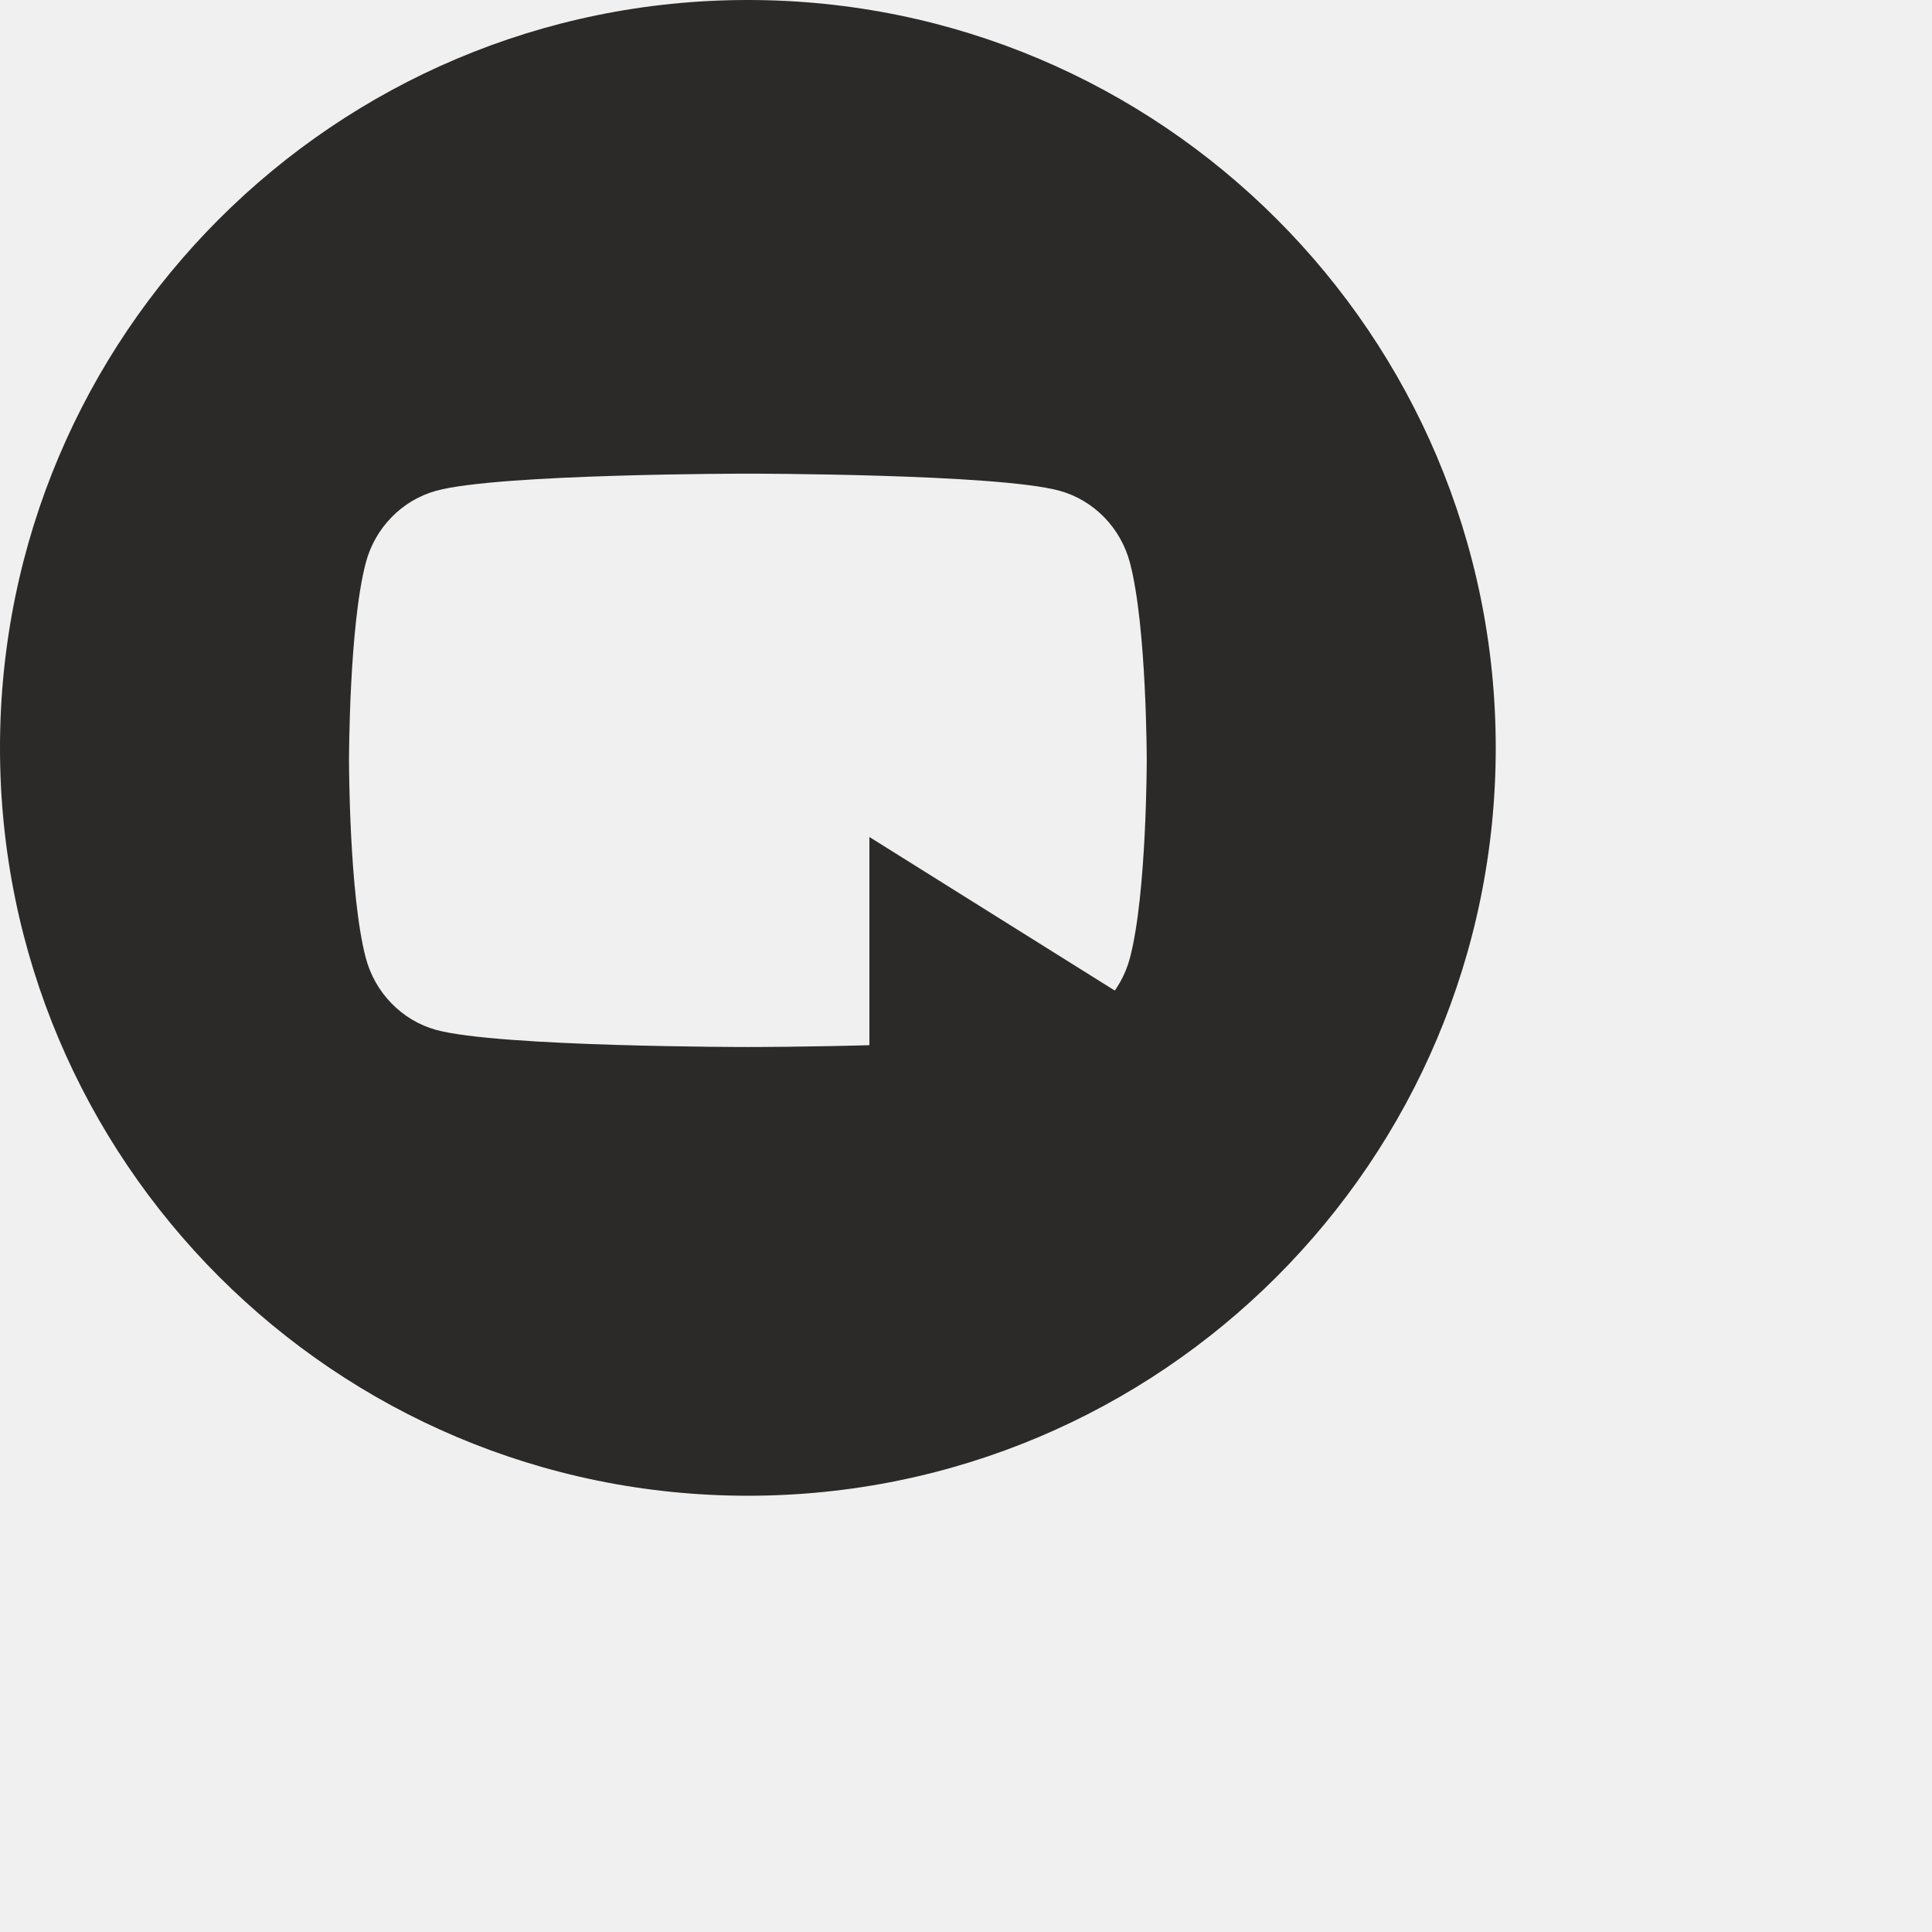
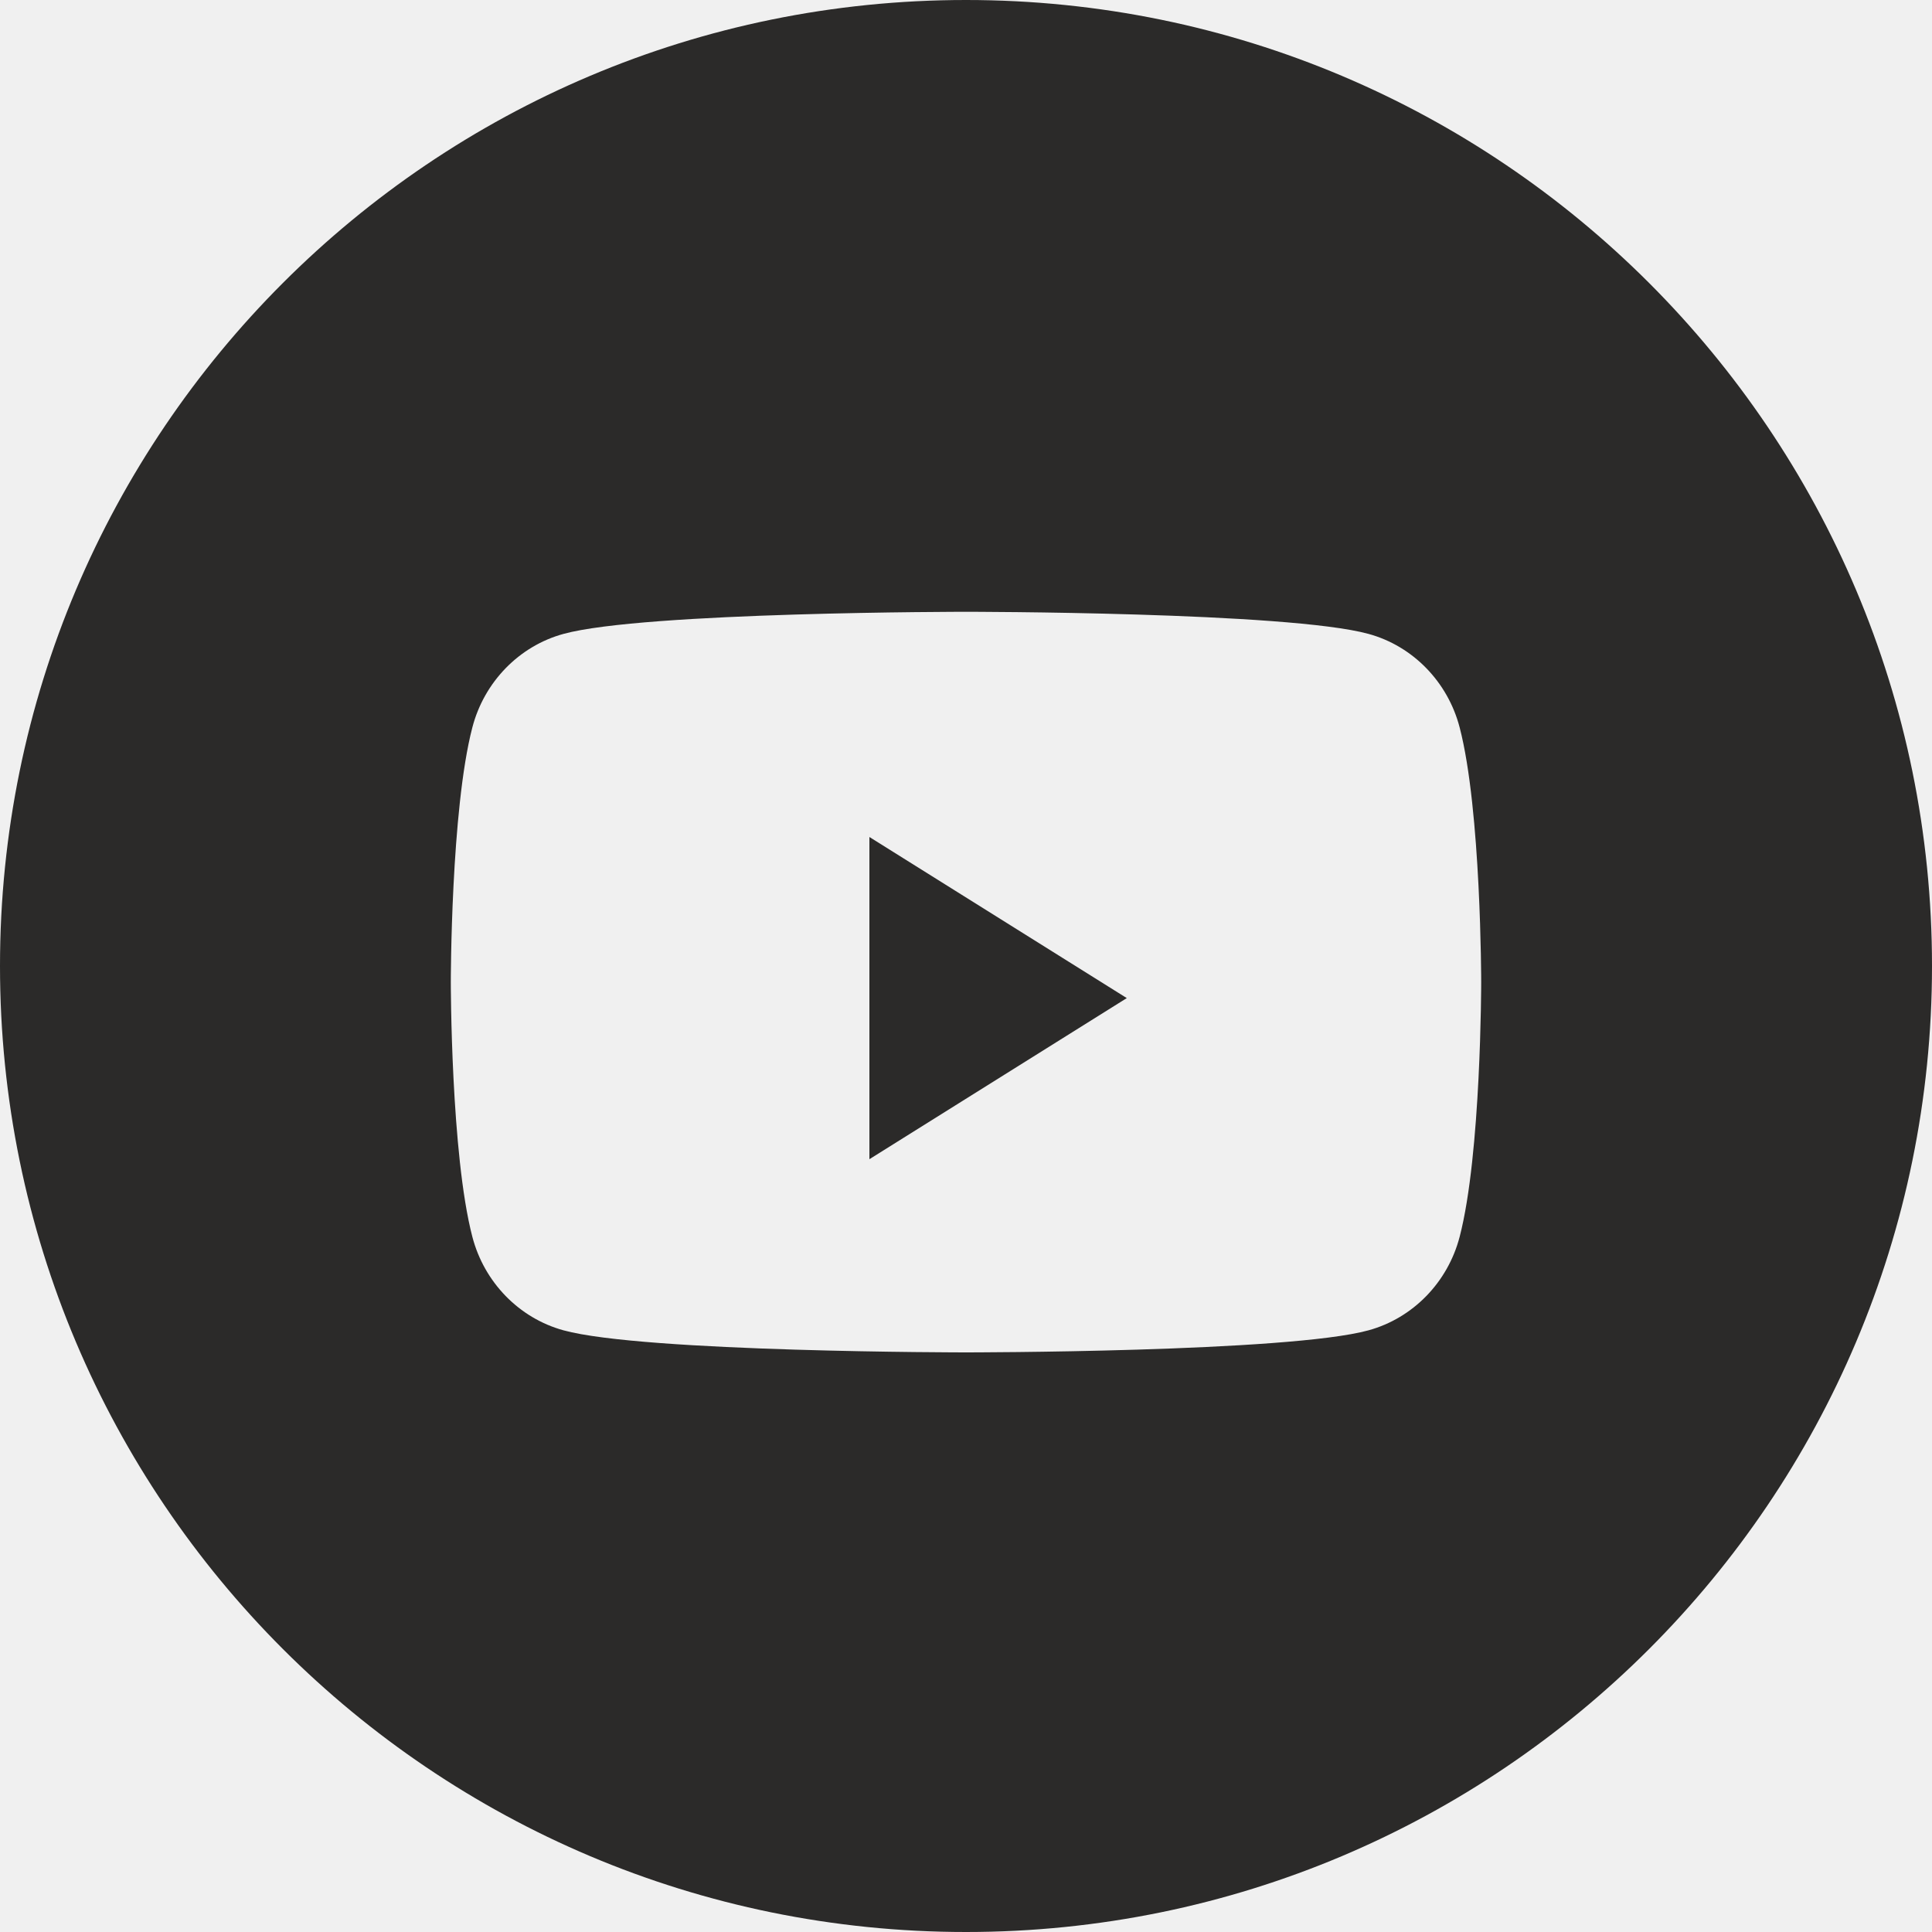
<svg xmlns="http://www.w3.org/2000/svg" width="62" height="62" viewBox="0 0 62 62" fill="none">
  <defs />
-   <rect width="62" height="62" fill="#FFFFFF" fill-opacity="0" />
-   <path d="M24 0C10.745 0 0 10.745 0 24C0 37.255 10.745 48 24 48C37.255 48 48 37.255 48 24C48 10.745 37.255 0 24 0ZM34.002 15.749C35.103 16.052 35.971 16.942 36.265 18.073C36.8 20.123 36.8 24.4 36.8 24.4C36.8 24.4 36.8 28.677 36.265 30.727C35.971 31.858 35.103 32.748 34.002 33.051C32.005 33.6 24 33.6 24 33.6C24 33.6 15.995 33.6 13.998 33.051C12.897 32.748 12.029 31.858 11.735 30.727C11.2 28.677 11.2 24.4 11.2 24.4C11.2 24.4 11.2 20.123 11.735 18.073C12.029 16.942 12.897 16.052 13.998 15.749C15.995 15.2 24 15.2 24 15.2C24 15.2 32.005 15.2 34.002 15.749Z" clip-rule="evenodd" fill="#2B2A29" fill-opacity="1" fill-rule="evenodd" />
-   <path d="M27.9 37.2L27.9 26.86L36.16 32.03L27.9 37.2Z" fill="#2B2A29" fill-opacity="1" fill-rule="nonzero" />
+   <path id="Combined-Shape" d="M31 0C13.879 0 0 13.879 0 31C0 48.121 13.879 62 31 62C48.121 62 62 48.121 62 31C62 13.879 48.121 0 31 0ZM43.919 20.343C45.342 20.733 46.462 21.884 46.842 23.345C47.533 25.992 47.533 31.517 47.533 31.517C47.533 31.517 47.533 37.041 46.842 39.689C46.462 41.15 45.342 42.3 43.919 42.691C41.34 43.4 31 43.4 31 43.4C31 43.4 20.66 43.4 18.081 42.691C16.658 42.3 15.538 41.15 15.158 39.689C14.467 37.041 14.467 31.517 14.467 31.517C14.467 31.517 14.467 25.992 15.158 23.345C15.538 21.884 16.658 20.733 18.081 20.343C20.66 19.633 31 19.633 31 19.633C31 19.633 41.34 19.633 43.919 20.343Z" clip-rule="evenodd" fill="#2B2A29" fill-opacity="1" fill-rule="evenodd" />
+   <path id="Fill-2" d="M27.9 37.2L27.9 26.86L36.16 32.03L27.9 37.2Z" fill="#2B2A29" fill-opacity="1" fill-rule="nonzero" />
</svg>
